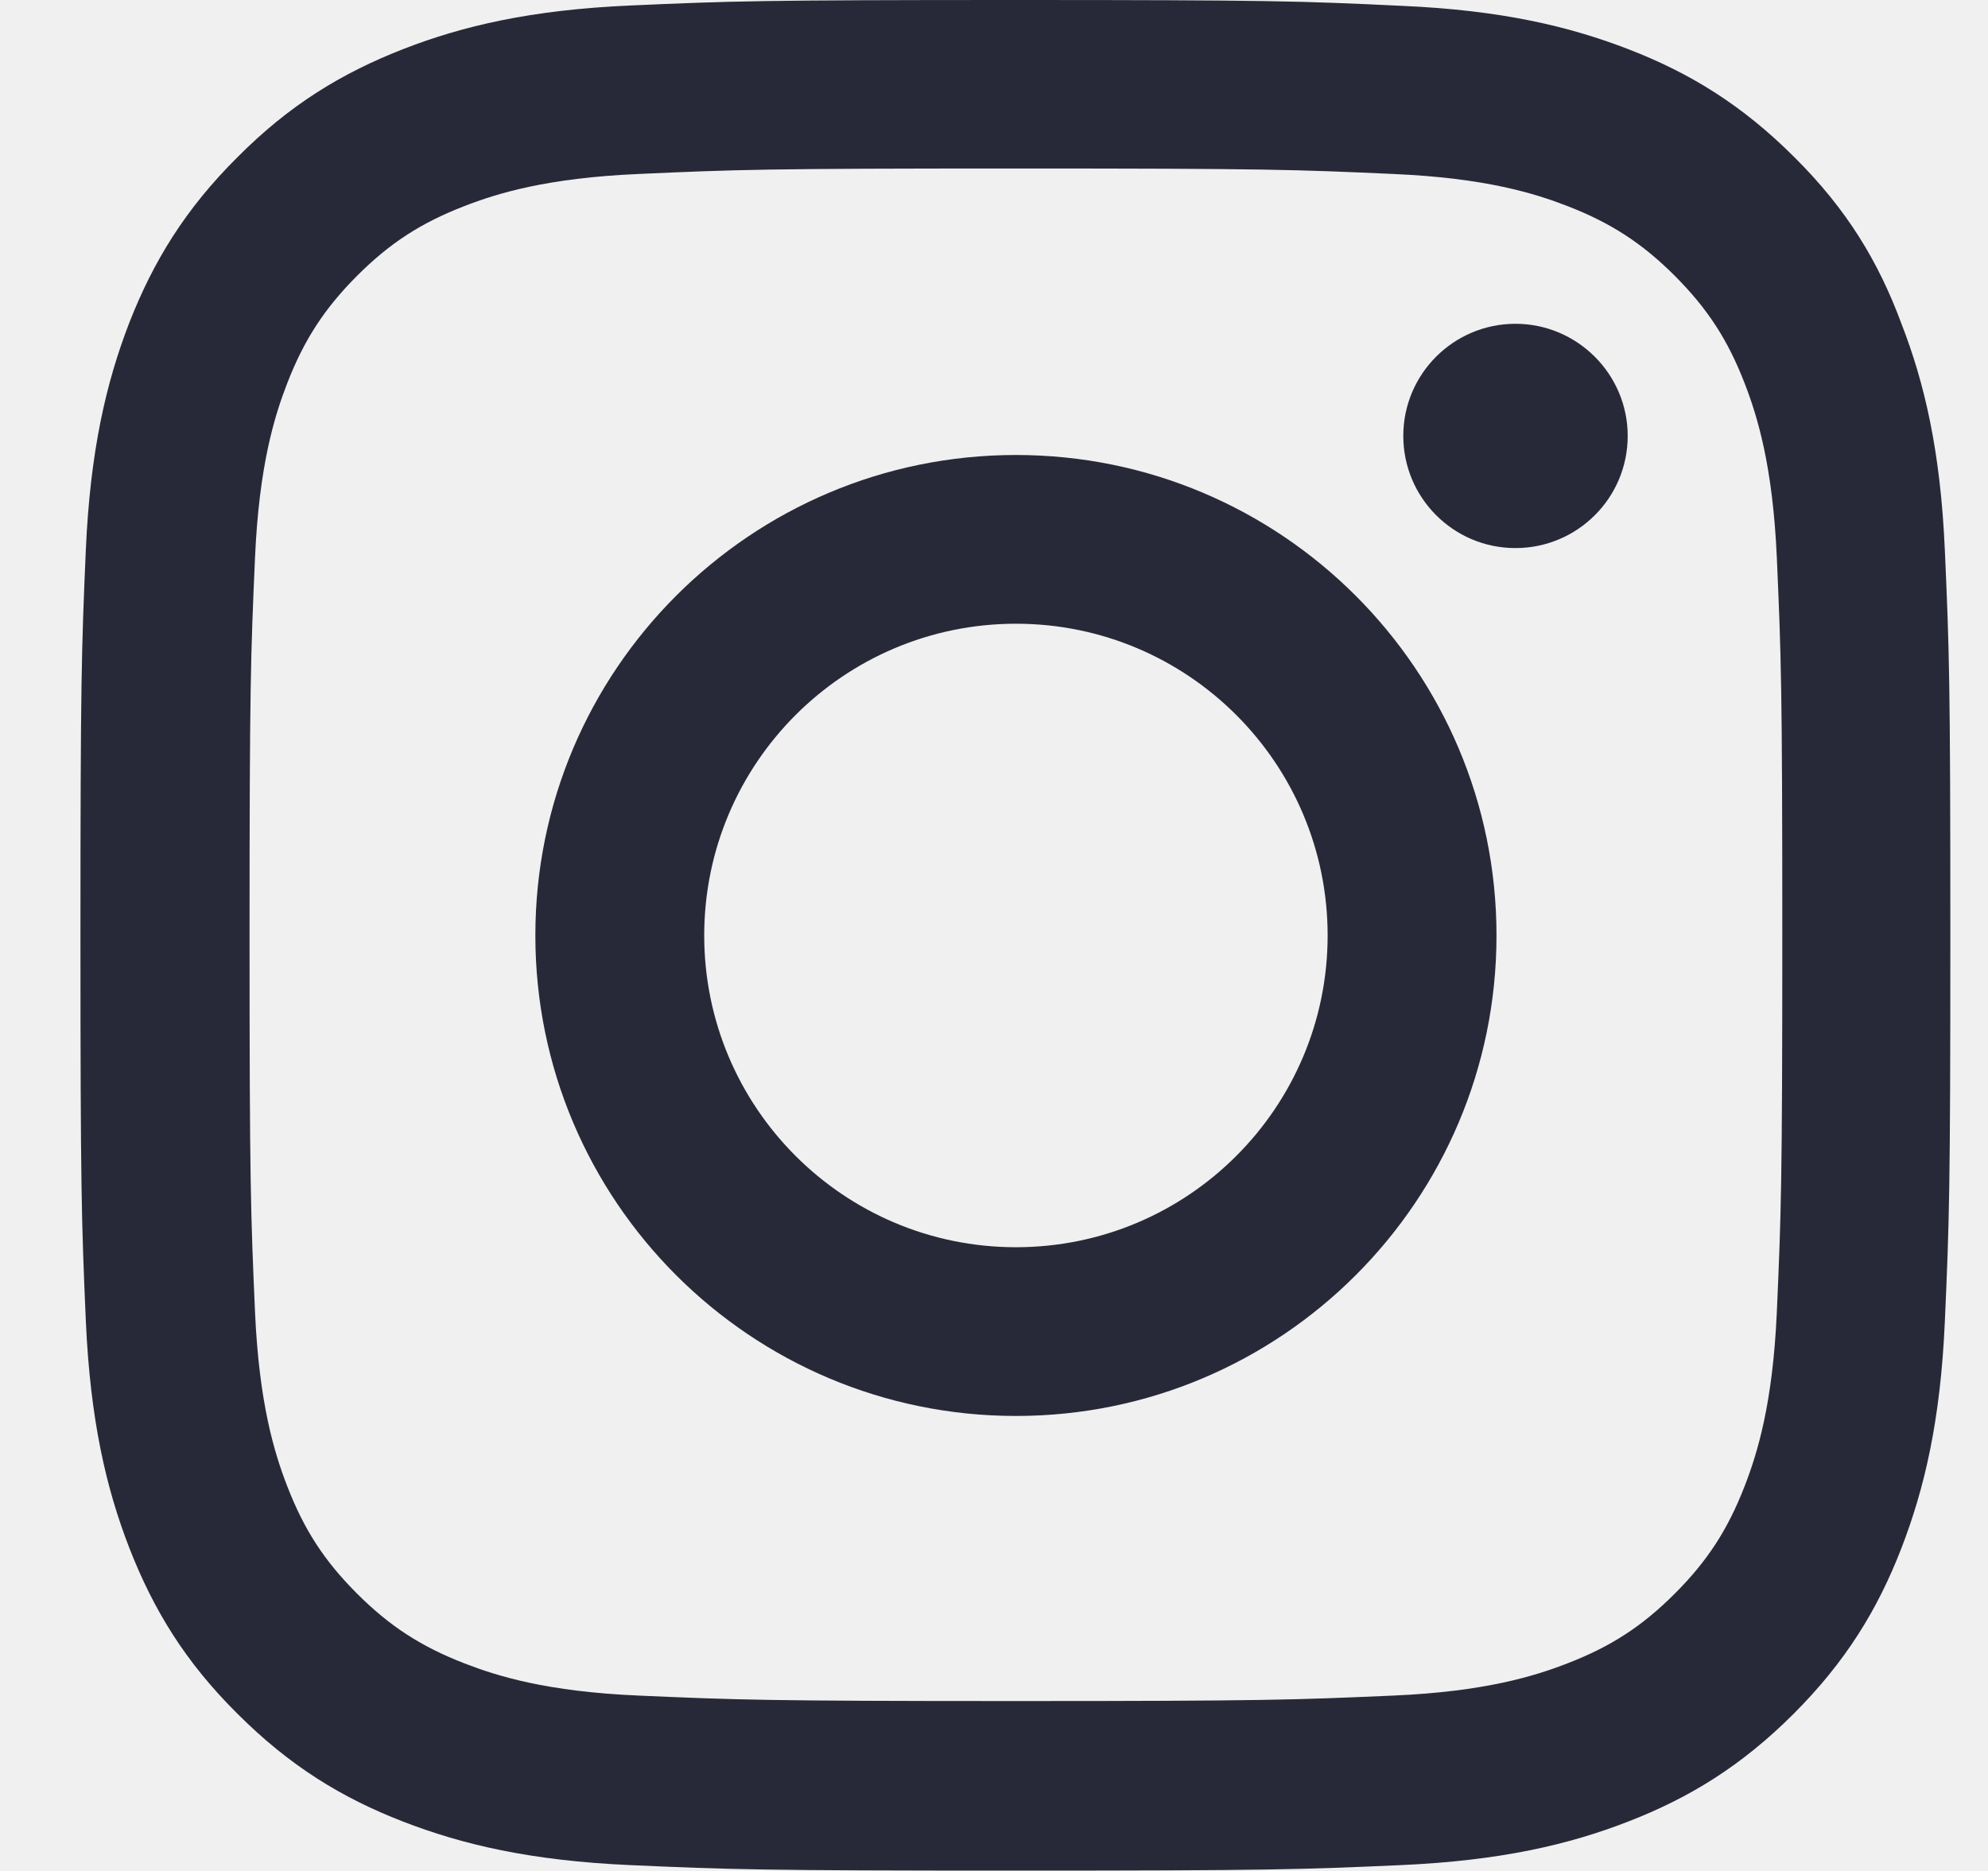
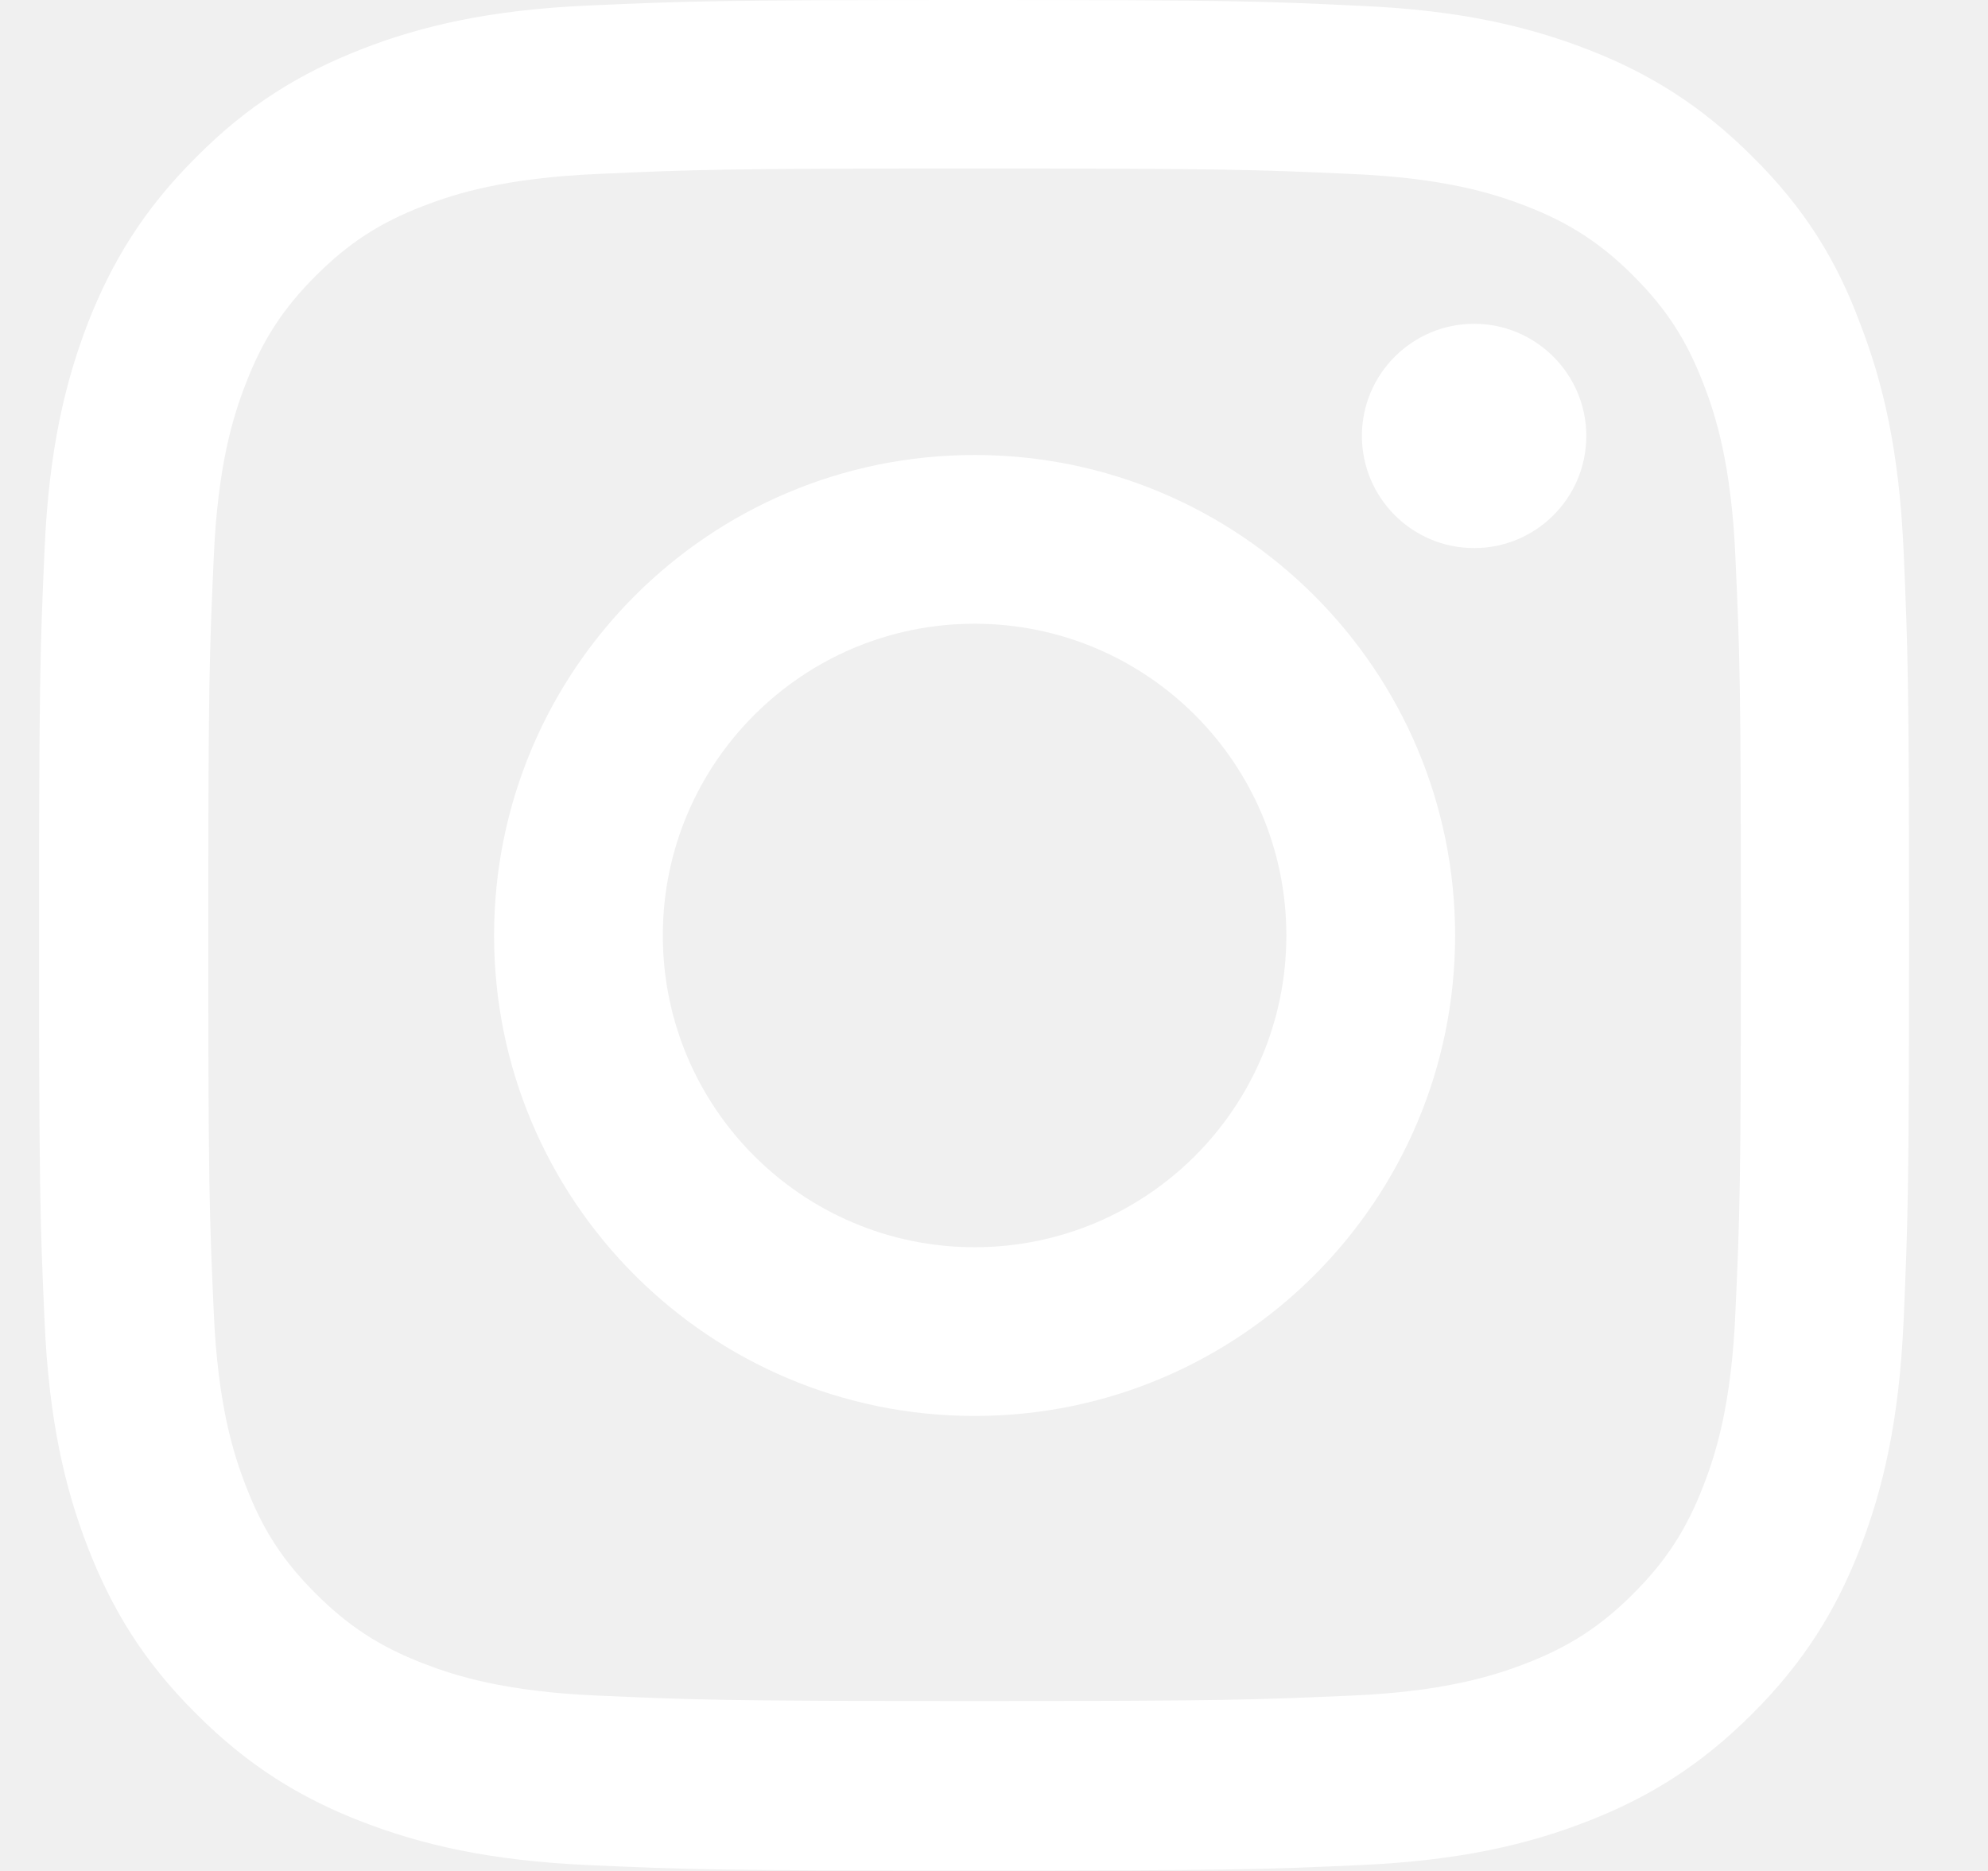
<svg xmlns="http://www.w3.org/2000/svg" width="17" height="16" viewBox="0 0 17 16" fill="none">
-   <g clip-path="url(#clip0_714_471)">
-     <path d="M8.688 1.441C10.825 1.441 11.078 1.45 11.919 1.488C12.7 1.522 13.122 1.653 13.403 1.762C13.775 1.906 14.044 2.081 14.322 2.359C14.603 2.641 14.775 2.906 14.919 3.278C15.028 3.559 15.159 3.984 15.194 4.763C15.231 5.606 15.241 5.859 15.241 7.994C15.241 10.131 15.231 10.384 15.194 11.225C15.159 12.006 15.028 12.428 14.919 12.709C14.775 13.081 14.6 13.35 14.322 13.628C14.041 13.909 13.775 14.081 13.403 14.225C13.122 14.334 12.697 14.466 11.919 14.5C11.075 14.537 10.822 14.547 8.688 14.547C6.55 14.547 6.297 14.537 5.456 14.5C4.675 14.466 4.253 14.334 3.972 14.225C3.6 14.081 3.331 13.906 3.053 13.628C2.772 13.347 2.6 13.081 2.456 12.709C2.347 12.428 2.216 12.003 2.181 11.225C2.144 10.381 2.134 10.128 2.134 7.994C2.134 5.856 2.144 5.603 2.181 4.763C2.216 3.981 2.347 3.559 2.456 3.278C2.6 2.906 2.775 2.638 3.053 2.359C3.334 2.078 3.6 1.906 3.972 1.762C4.253 1.653 4.678 1.522 5.456 1.488C6.297 1.45 6.55 1.441 8.688 1.441ZM8.688 0C6.516 0 6.244 0.009 5.391 0.047C4.541 0.084 3.956 0.222 3.45 0.419C2.922 0.625 2.475 0.897 2.031 1.344C1.584 1.788 1.312 2.234 1.106 2.759C0.909 3.269 0.772 3.85 0.734 4.7C0.697 5.556 0.688 5.828 0.688 8C0.688 10.172 0.697 10.444 0.734 11.297C0.772 12.147 0.909 12.731 1.106 13.238C1.312 13.766 1.584 14.213 2.031 14.656C2.475 15.1 2.922 15.375 3.447 15.578C3.956 15.775 4.537 15.912 5.388 15.95C6.241 15.988 6.513 15.997 8.684 15.997C10.856 15.997 11.128 15.988 11.981 15.95C12.831 15.912 13.416 15.775 13.922 15.578C14.447 15.375 14.894 15.1 15.338 14.656C15.781 14.213 16.056 13.766 16.259 13.241C16.456 12.731 16.594 12.15 16.631 11.3C16.669 10.447 16.678 10.175 16.678 8.003C16.678 5.831 16.669 5.559 16.631 4.706C16.594 3.856 16.456 3.272 16.259 2.766C16.062 2.234 15.791 1.788 15.344 1.344C14.9 0.9 14.453 0.625 13.928 0.422C13.419 0.225 12.838 0.087 11.988 0.05C11.131 0.009 10.859 0 8.688 0Z" fill="#282938" />
-     <path d="M8.688 3.891C6.419 3.891 4.578 5.731 4.578 8C4.578 10.269 6.419 12.109 8.688 12.109C10.956 12.109 12.797 10.269 12.797 8C12.797 5.731 10.956 3.891 8.688 3.891ZM8.688 10.666C7.216 10.666 6.022 9.472 6.022 8C6.022 6.528 7.216 5.334 8.688 5.334C10.159 5.334 11.353 6.528 11.353 8C11.353 9.472 10.159 10.666 8.688 10.666Z" fill="#282938" />
-     <path d="M13.919 3.728C13.919 4.259 13.488 4.687 12.959 4.687C12.428 4.687 12 4.256 12 3.728C12 3.197 12.431 2.769 12.959 2.769C13.488 2.769 13.919 3.2 13.919 3.728Z" fill="#282938" />
+   <g clip-path="url(#clip0_3283_349)">
+     <path d="M8.334 1.441C10.472 1.441 10.725 1.45 11.565 1.488C12.347 1.522 12.768 1.653 13.05 1.762C13.421 1.906 13.69 2.081 13.968 2.359C14.25 2.641 14.421 2.906 14.565 3.278C14.675 3.559 14.806 3.984 14.84 4.763C14.878 5.606 14.887 5.859 14.887 7.994C14.887 10.131 14.878 10.384 14.84 11.225C14.806 12.006 14.675 12.428 14.565 12.709C14.421 13.081 14.246 13.35 13.968 13.628C13.687 13.909 13.421 14.081 13.05 14.225C12.768 14.334 12.343 14.466 11.565 14.5C10.722 14.537 10.468 14.547 8.334 14.547C6.196 14.547 5.943 14.537 5.103 14.5C4.321 14.466 3.9 14.334 3.618 14.225C3.246 14.081 2.978 13.906 2.7 13.628C2.418 13.347 2.246 13.081 2.103 12.709C1.993 12.428 1.862 12.003 1.828 11.225C1.79 10.381 1.781 10.128 1.781 7.994C1.781 5.856 1.79 5.603 1.828 4.763C1.862 3.981 1.993 3.559 2.103 3.278C2.246 2.906 2.421 2.638 2.7 2.359C2.981 2.078 3.246 1.906 3.618 1.762C3.9 1.653 4.325 1.522 5.103 1.488C5.943 1.45 6.196 1.441 8.334 1.441ZM8.334 0C6.162 0 5.89 0.009 5.037 0.047C4.187 0.084 3.603 0.222 3.096 0.419C2.568 0.625 2.121 0.897 1.678 1.344C1.231 1.788 0.959 2.234 0.753 2.759C0.556 3.269 0.418 3.85 0.381 4.7C0.343 5.556 0.334 5.828 0.334 8C0.334 10.172 0.343 10.444 0.381 11.297C0.418 12.147 0.556 12.731 0.753 13.238C0.959 13.766 1.231 14.213 1.678 14.656C2.121 15.1 2.568 15.375 3.093 15.578C3.603 15.775 4.184 15.912 5.034 15.95C5.887 15.988 6.159 15.997 8.331 15.997C10.503 15.997 10.775 15.988 11.628 15.95C12.478 15.912 13.062 15.775 13.568 15.578C14.093 15.375 14.54 15.1 14.984 14.656C15.428 14.213 15.703 13.766 15.906 13.241C16.103 12.731 16.24 12.15 16.278 11.3C16.315 10.447 16.325 10.175 16.325 8.003C16.325 5.831 16.315 5.559 16.278 4.706C16.24 3.856 16.103 3.272 15.906 2.766C15.709 2.234 15.437 1.788 14.99 1.344C14.546 0.9 14.1 0.625 13.575 0.422C13.065 0.225 12.484 0.087 11.634 0.05C10.778 0.009 10.506 0 8.334 0Z" fill="white" />
+     <path d="M8.334 3.891C6.065 3.891 4.225 5.731 4.225 8C4.225 10.269 6.065 12.109 8.334 12.109C10.603 12.109 12.443 10.269 12.443 8C12.443 5.731 10.603 3.891 8.334 3.891ZM8.334 10.666C6.862 10.666 5.668 9.472 5.668 8C5.668 6.528 6.862 5.334 8.334 5.334C9.806 5.334 11 6.528 11 8C11 9.472 9.806 10.666 8.334 10.666Z" fill="white" />
+     <path d="M13.565 3.728C13.565 4.259 13.134 4.687 12.606 4.687C12.075 4.687 11.646 4.256 11.646 3.728C11.646 3.197 12.078 2.769 12.606 2.769C13.134 2.769 13.565 3.2 13.565 3.728Z" fill="white" />
  </g>
  <defs>
-     <clipPath id="clip0_714_471">
-       <rect width="16" height="16" fill="white" transform="translate(0.6875)" />
+     <clipPath id="clip0_3283_349">
+       <rect width="16" height="16" fill="white" transform="translate(0.333984)" />
    </clipPath>
  </defs>
</svg>
